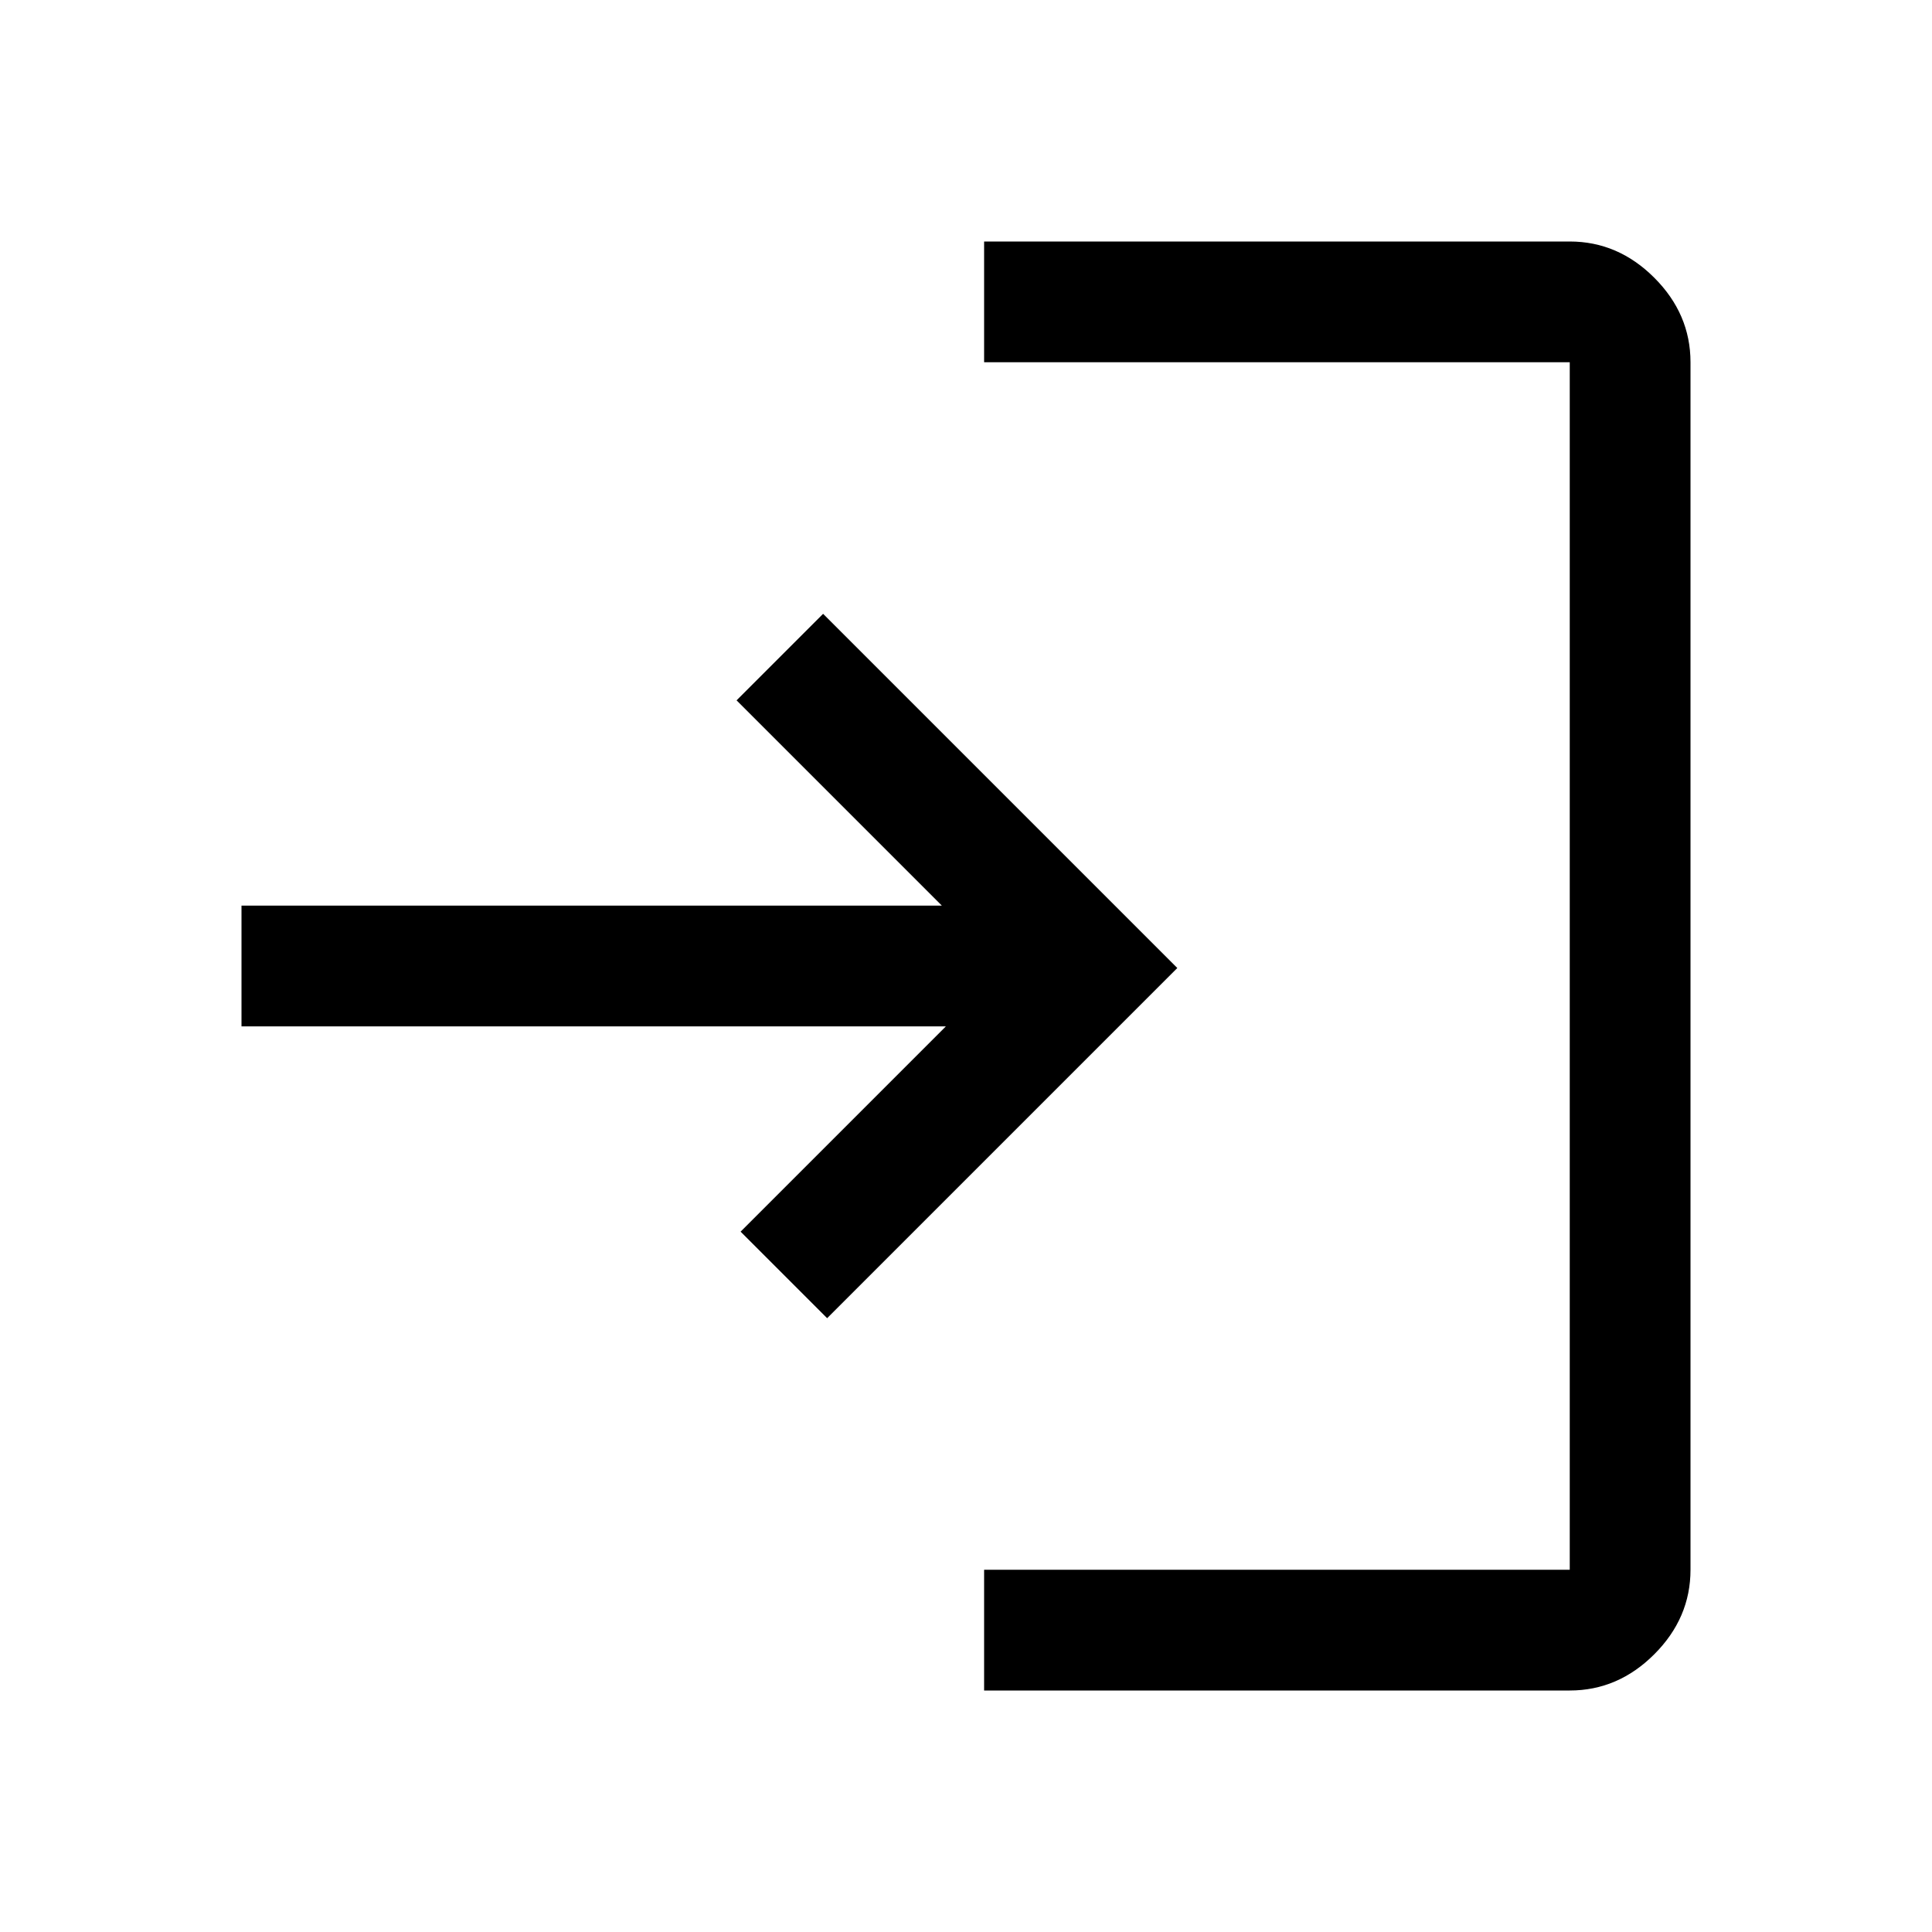
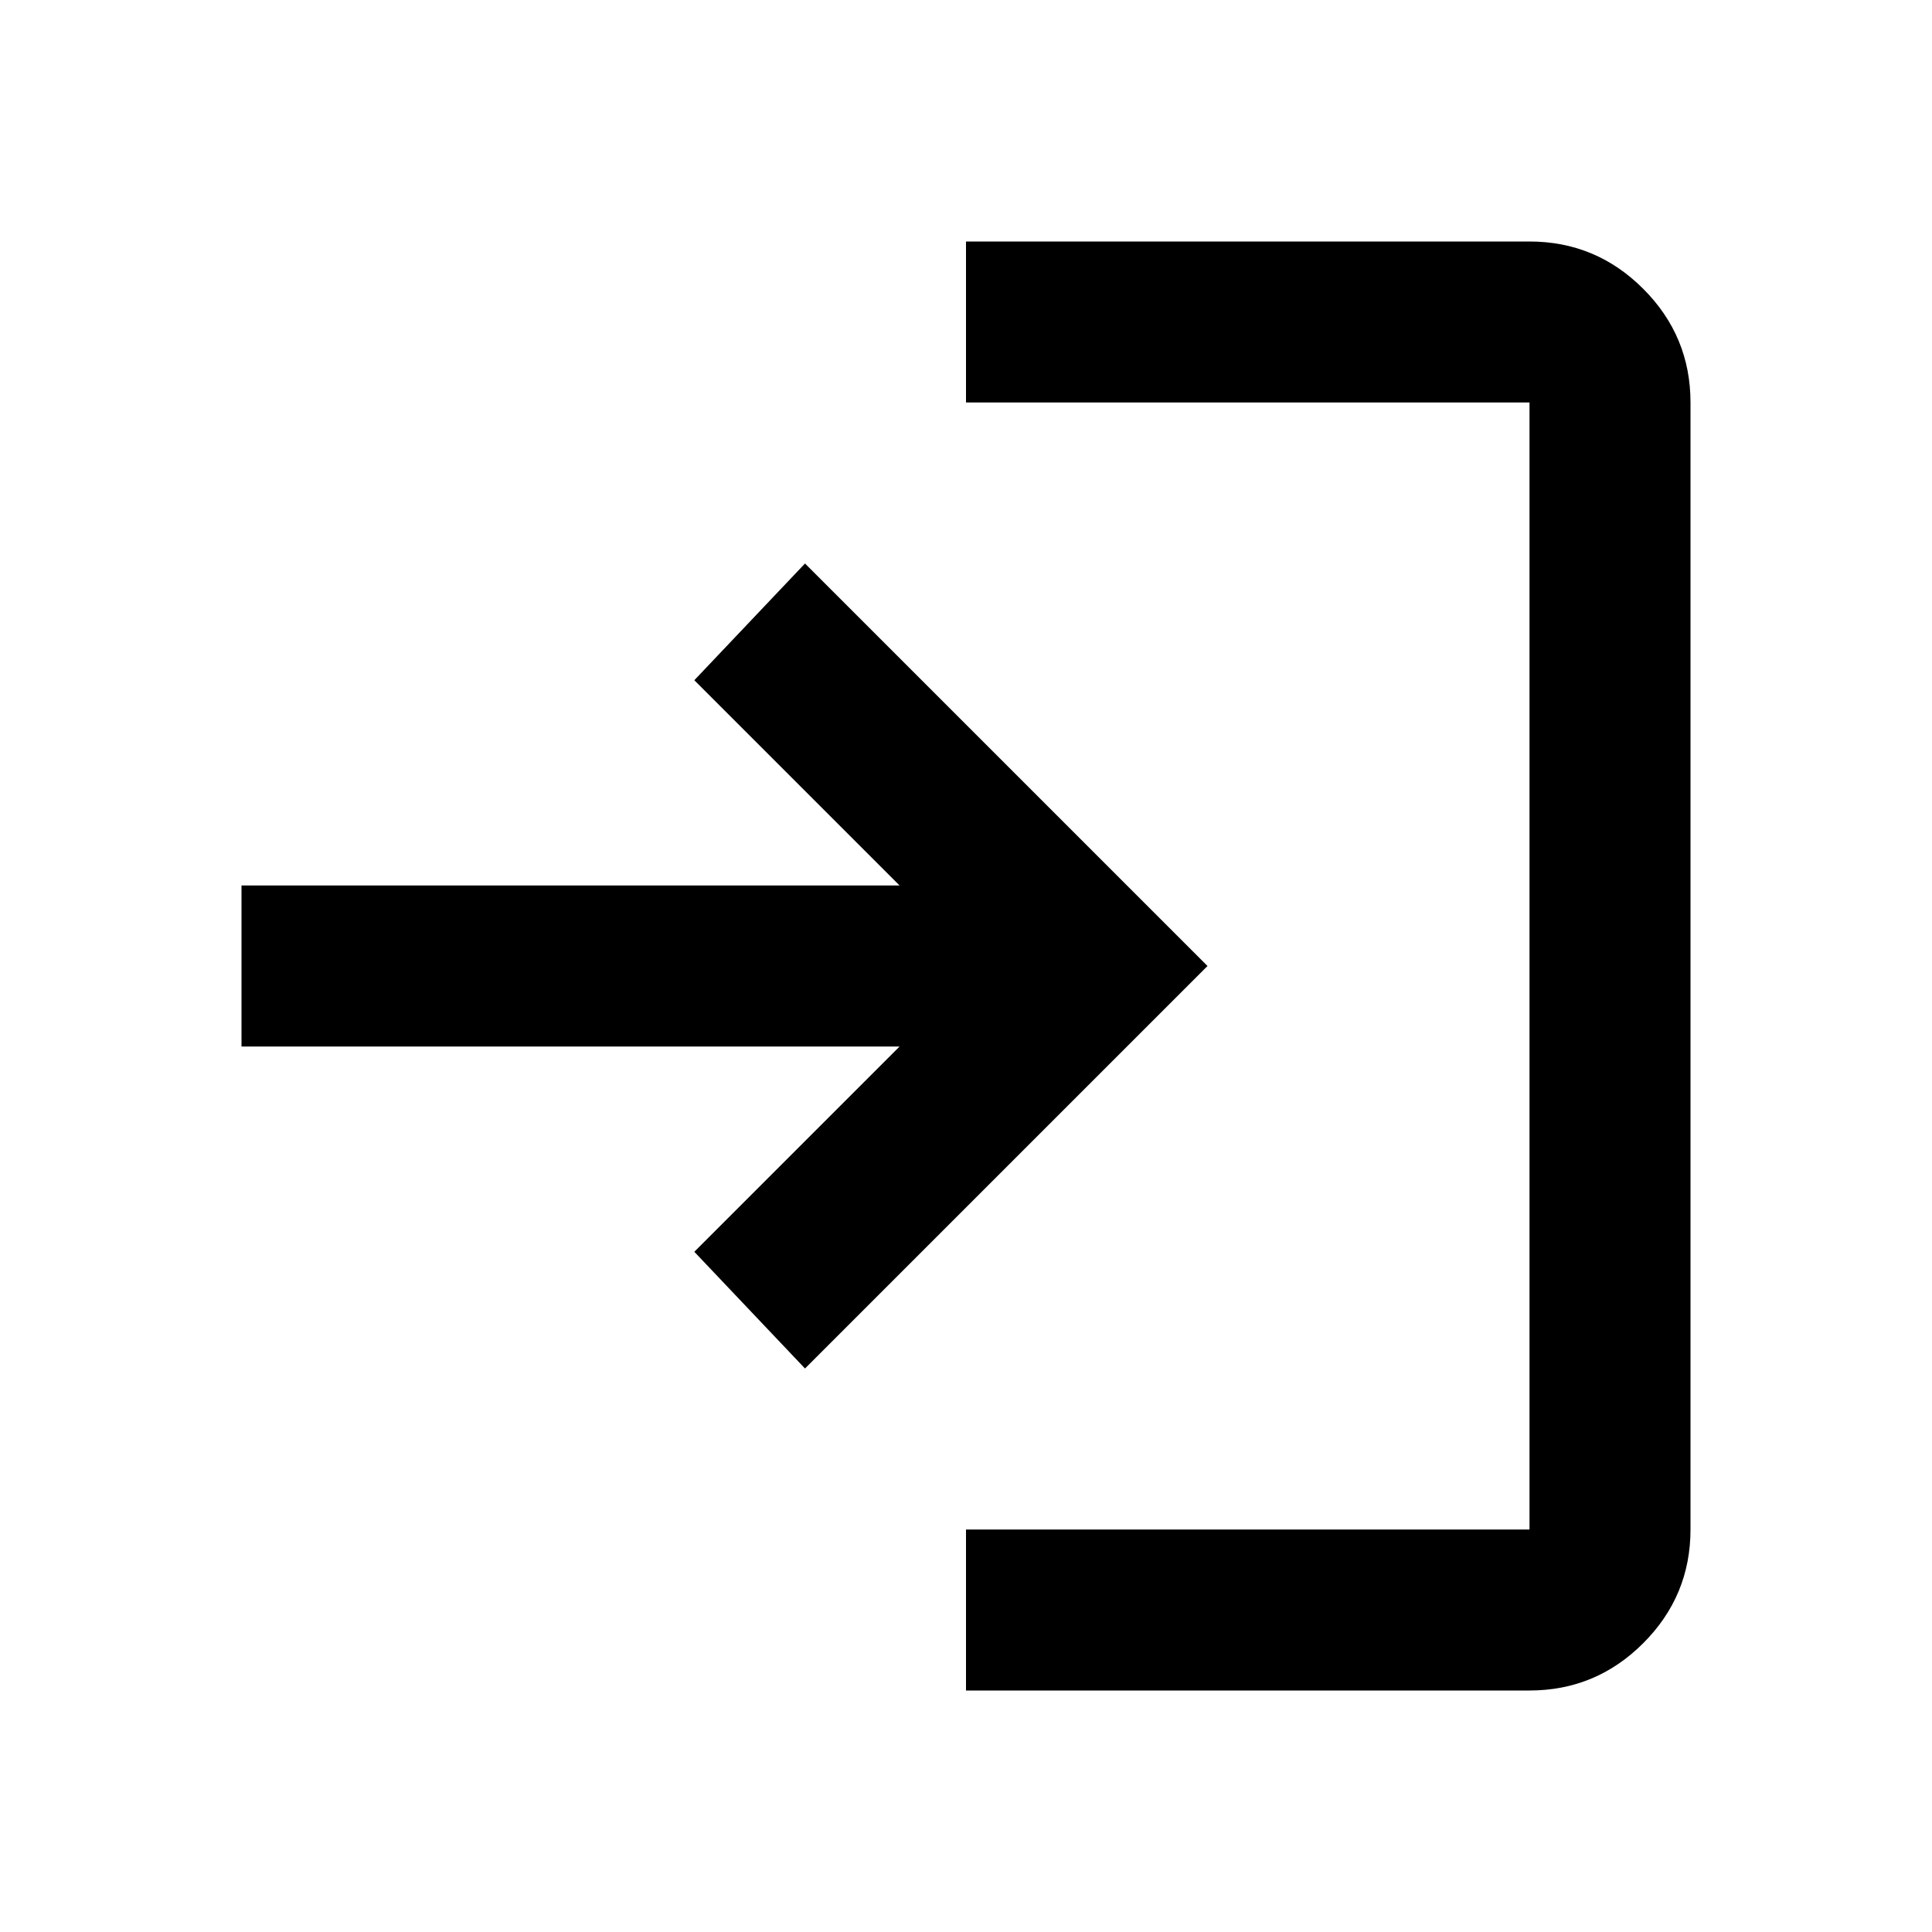
- <svg xmlns="http://www.w3.org/2000/svg" height="48" viewBox="0 -960 960 960" width="48">
-   <path d="M489-120v-60h291v-600H489v-60h291q24 0 42 18t18 42v600q0 24-18 42t-42 18H489Zm-78-185-43-43 102-102H120v-60h348L366-612l43-43 176 176-174 174Z" />
+ <svg xmlns="http://www.w3.org/2000/svg" height="24" viewBox="0 -960 960 960" width="24">
+   <path d="M480-120v-80h280v-560H480v-80h280q33 0 56.5 23.5T840-760v560q0 33-23.5 56.5T760-120H480Zm-80-160-55-58 102-102H120v-80h327L345-622l55-58 200 200-200 200Z" />
</svg>
